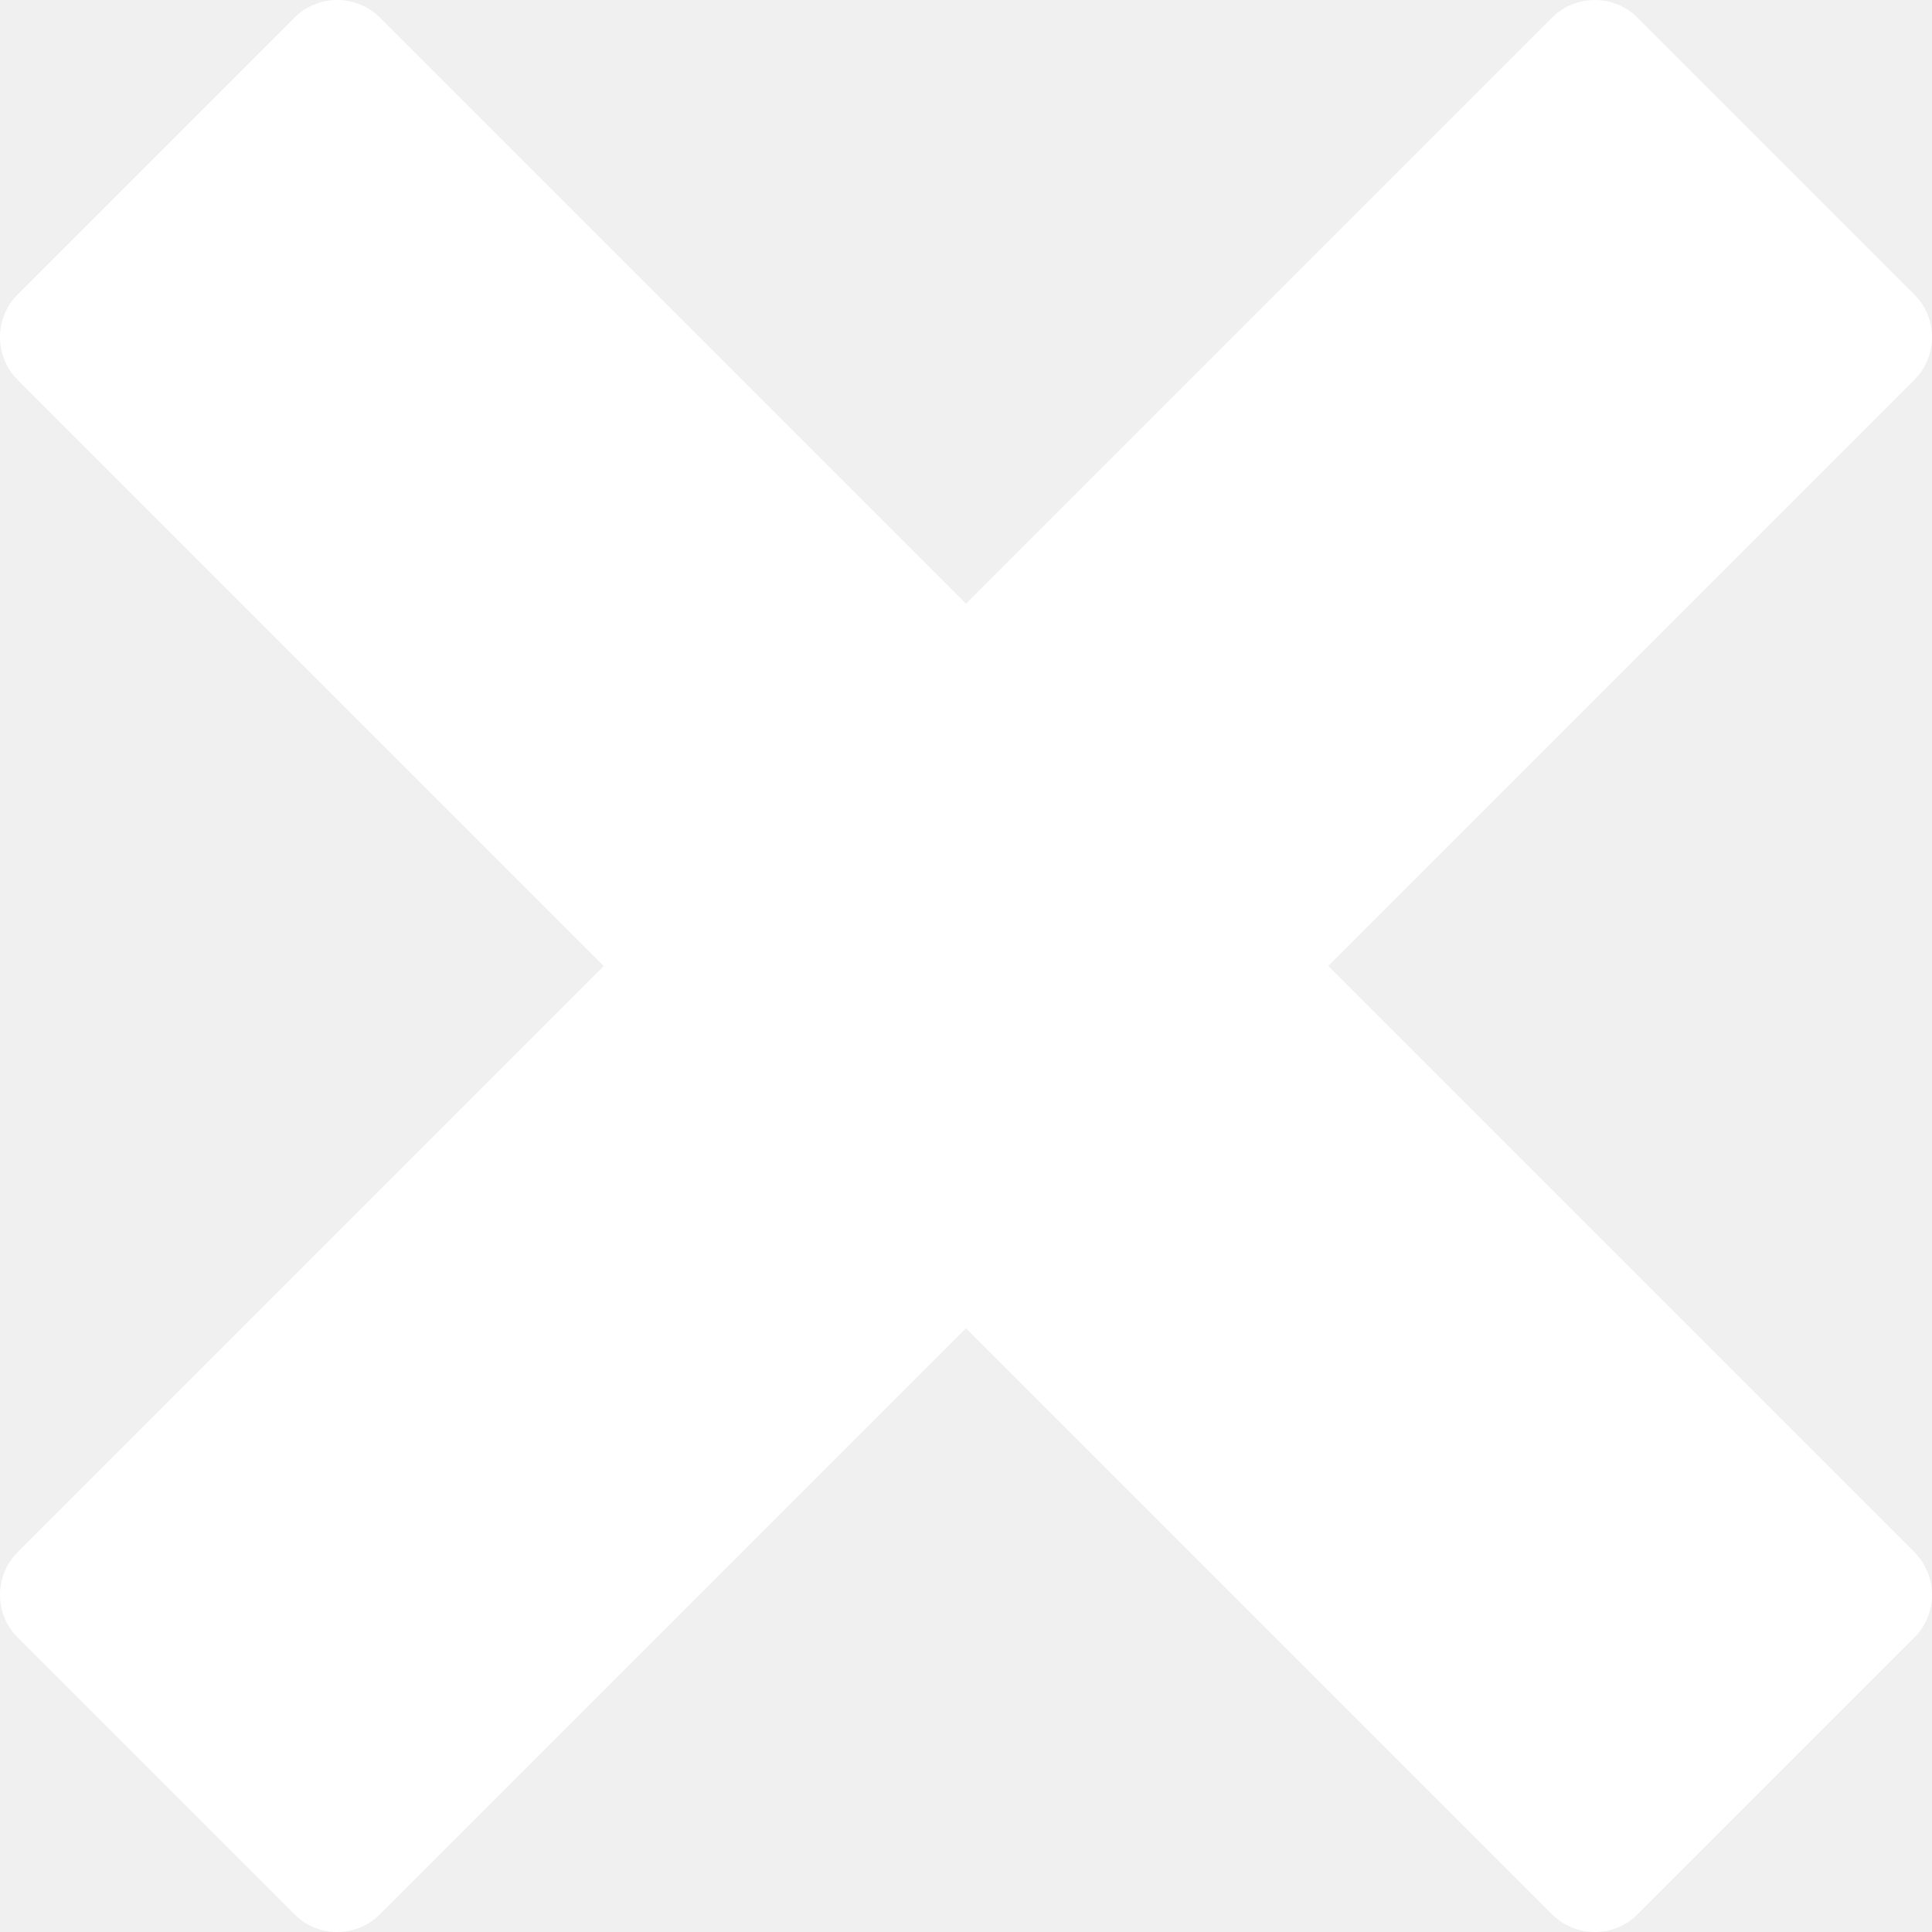
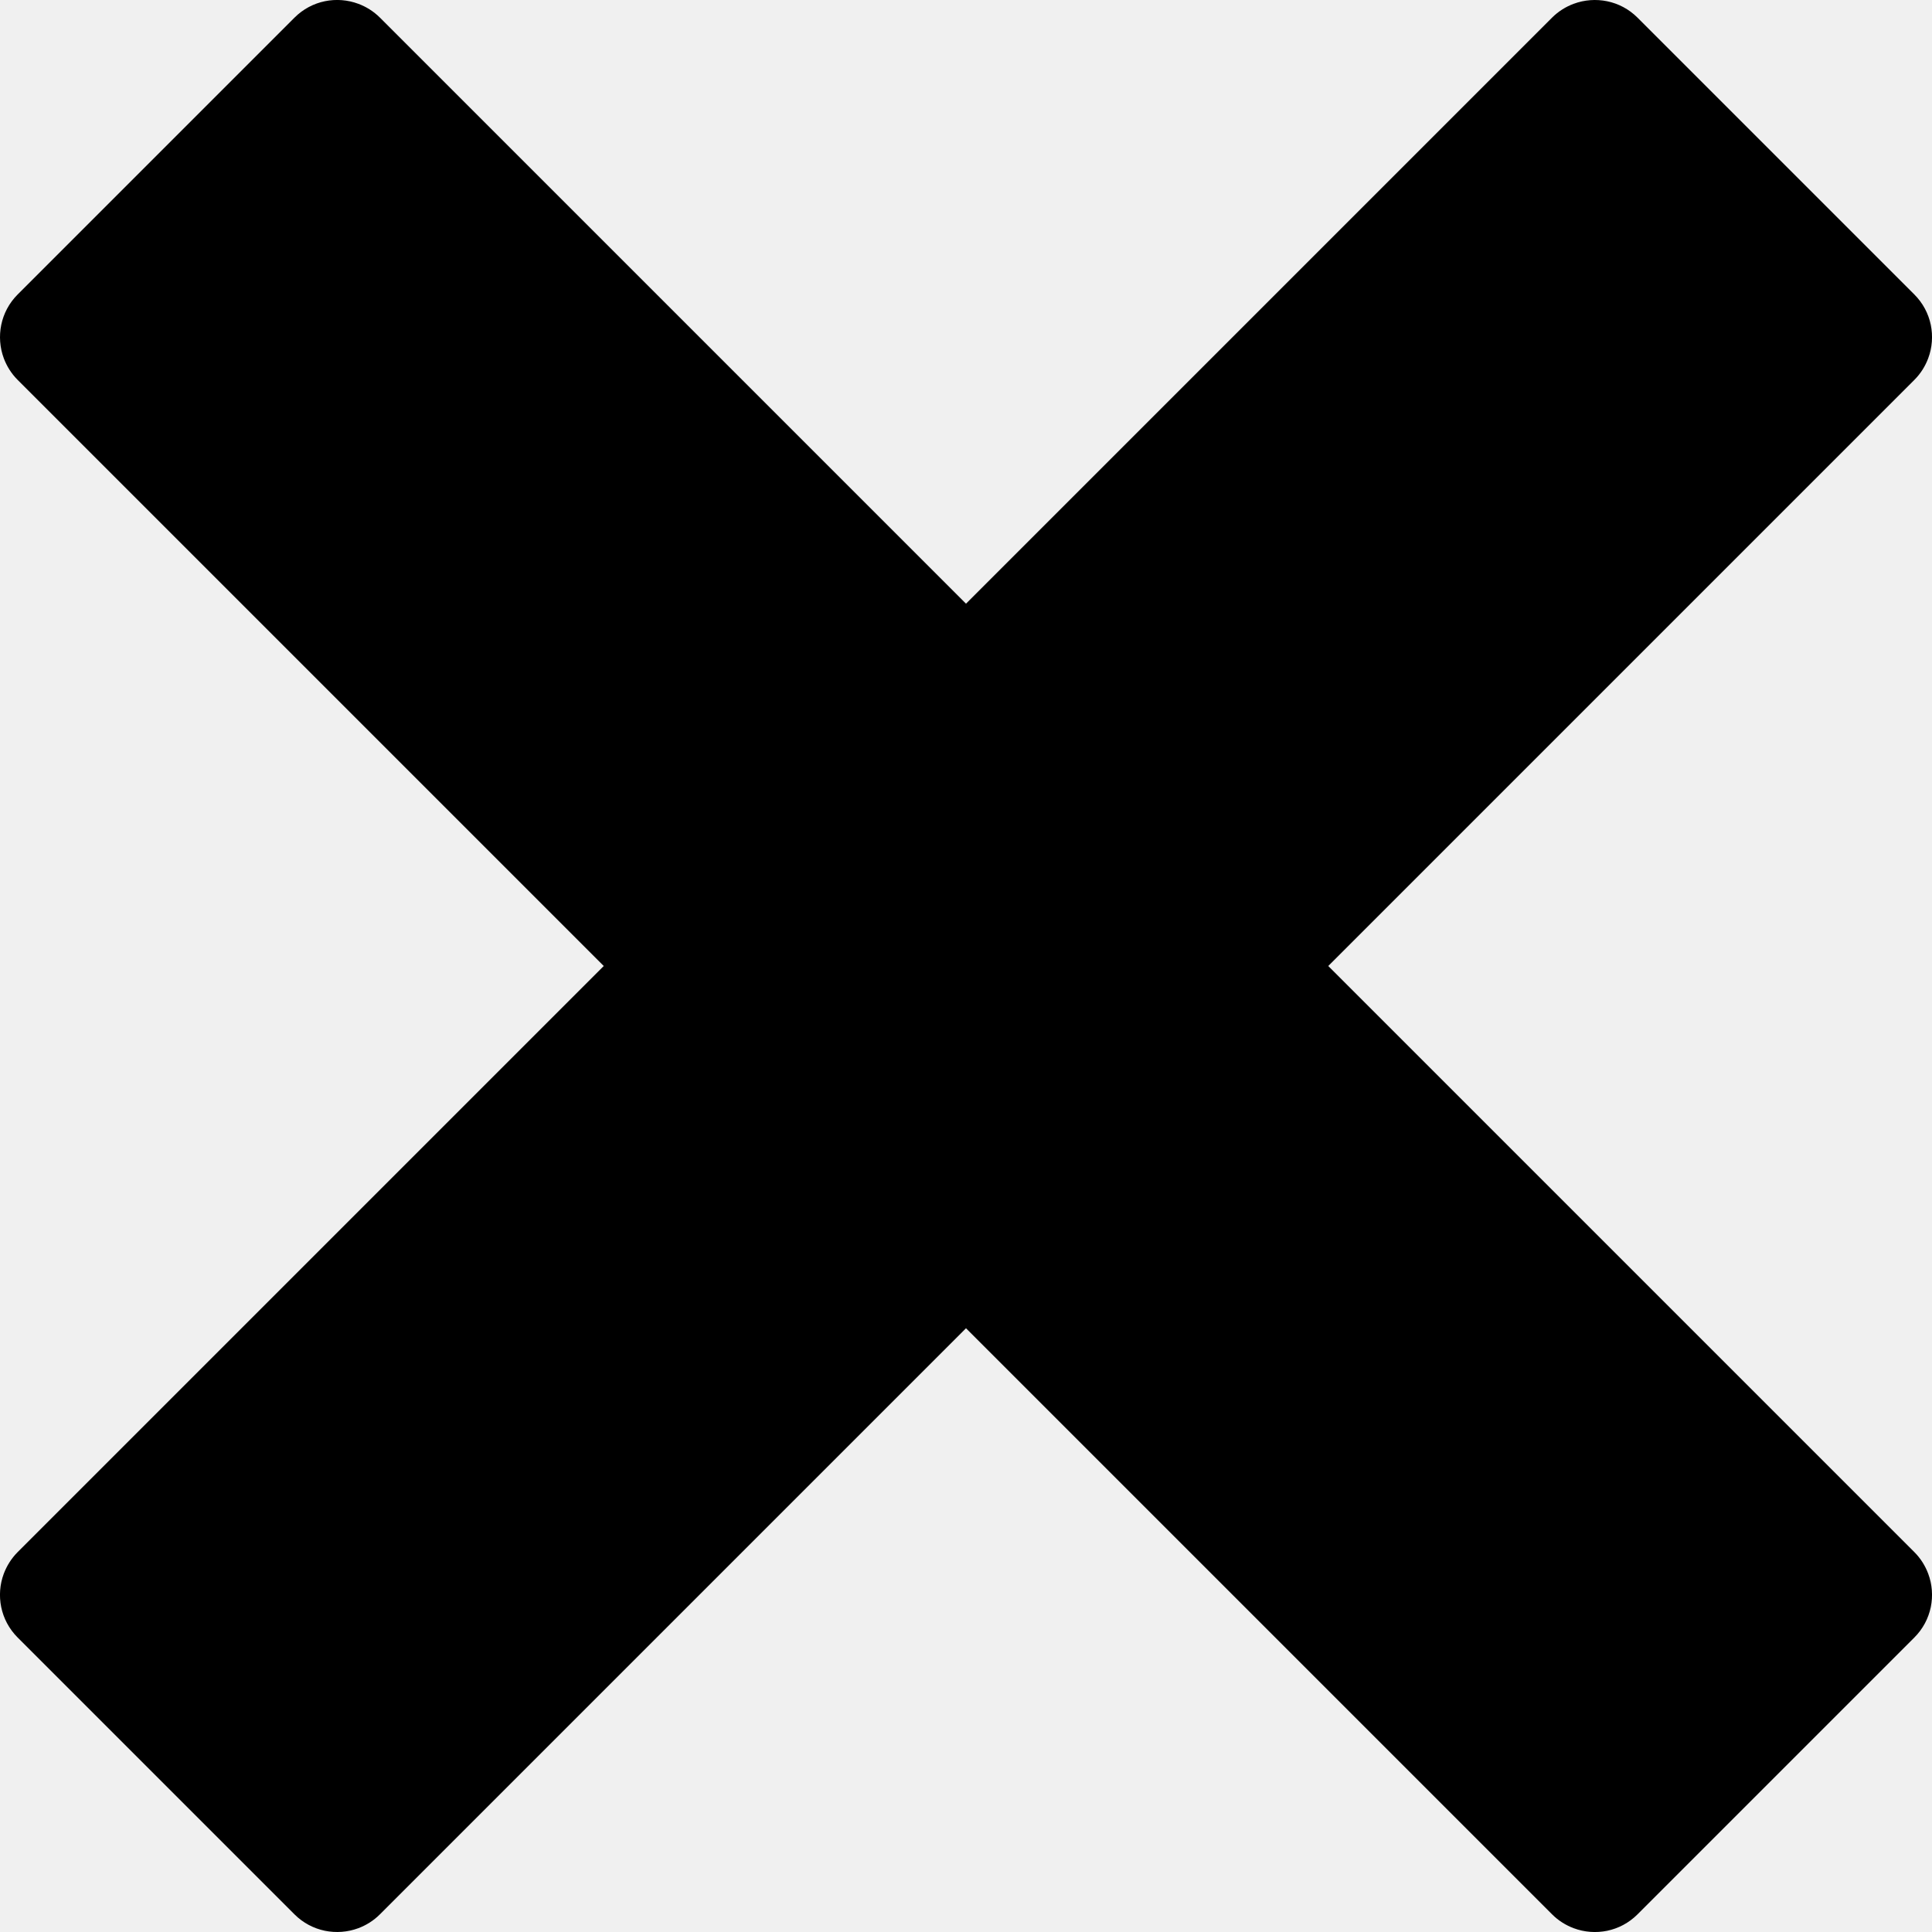
<svg xmlns="http://www.w3.org/2000/svg" version="1.1" width="32" height="32" viewBox="0 0 32 32">
-   <g id="icomoon-ignore">
-     <line stroke-width="1" x1="" y1="" x2="" y2="" stroke="#449FDB" opacity="" />
-   </g>
-   <path d="M31.708 25.708c-0-0-0-0-0-0l-9.708-9.708 9.708-9.708c0-0 0-0 0-0 0.105-0.105 0.18-0.227 0.229-0.357 0.133-0.356 0.057-0.771-0.229-1.057l-4.586-4.586c-0.286-0.286-0.702-0.361-1.057-0.229-0.13 0.048-0.252 0.124-0.357 0.228 0 0-0 0-0 0l-9.708 9.708-9.708-9.708c-0-0-0-0-0-0-0.105-0.104-0.227-0.18-0.357-0.228-0.356-0.133-0.771-0.057-1.057 0.229l-4.586 4.586c-0.286 0.286-0.361 0.702-0.229 1.057 0.049 0.13 0.124 0.252 0.229 0.357 0 0 0 0 0 0l9.708 9.708-9.708 9.708c-0 0-0 0-0 0-0.104 0.105-0.18 0.227-0.229 0.357-0.133 0.355-0.057 0.771 0.229 1.057l4.586 4.586c0.286 0.286 0.702 0.361 1.057 0.229 0.13-0.049 0.252-0.124 0.357-0.229 0-0 0-0 0-0l9.708-9.708 9.708 9.708c0 0 0 0 0 0 0.105 0.105 0.227 0.18 0.357 0.229 0.356 0.133 0.771 0.057 1.057-0.229l4.586-4.586c0.286-0.286 0.362-0.702 0.229-1.057-0.049-0.13-0.124-0.252-0.229-0.357z" fill="#ffffff" />
+   <path d="M31.708 25.708c-0-0-0-0-0-0l-9.708-9.708 9.708-9.708c0-0 0-0 0-0 0.105-0.105 0.18-0.227 0.229-0.357 0.133-0.356 0.057-0.771-0.229-1.057l-4.586-4.586c-0.286-0.286-0.702-0.361-1.057-0.229-0.13 0.048-0.252 0.124-0.357 0.228 0 0-0 0-0 0l-9.708 9.708-9.708-9.708c-0-0-0-0-0-0-0.105-0.104-0.227-0.18-0.357-0.228-0.356-0.133-0.771-0.057-1.057 0.229l-4.586 4.586c-0.286 0.286-0.361 0.702-0.229 1.057 0.049 0.13 0.124 0.252 0.229 0.357 0 0 0 0 0 0l9.708 9.708-9.708 9.708c-0 0-0 0-0 0-0.104 0.105-0.18 0.227-0.229 0.357-0.133 0.355-0.057 0.771 0.229 1.057l4.586 4.586c0.286 0.286 0.702 0.361 1.057 0.229 0.13-0.049 0.252-0.124 0.357-0.229 0-0 0-0 0-0l9.708-9.708 9.708 9.708c0 0 0 0 0 0 0.105 0.105 0.227 0.18 0.357 0.229 0.356 0.133 0.771 0.057 1.057-0.229l4.586-4.586c0.286-0.286 0.362-0.702 0.229-1.057-0.049-0.13-0.124-0.252-0.229-0.357z" />
</svg>
